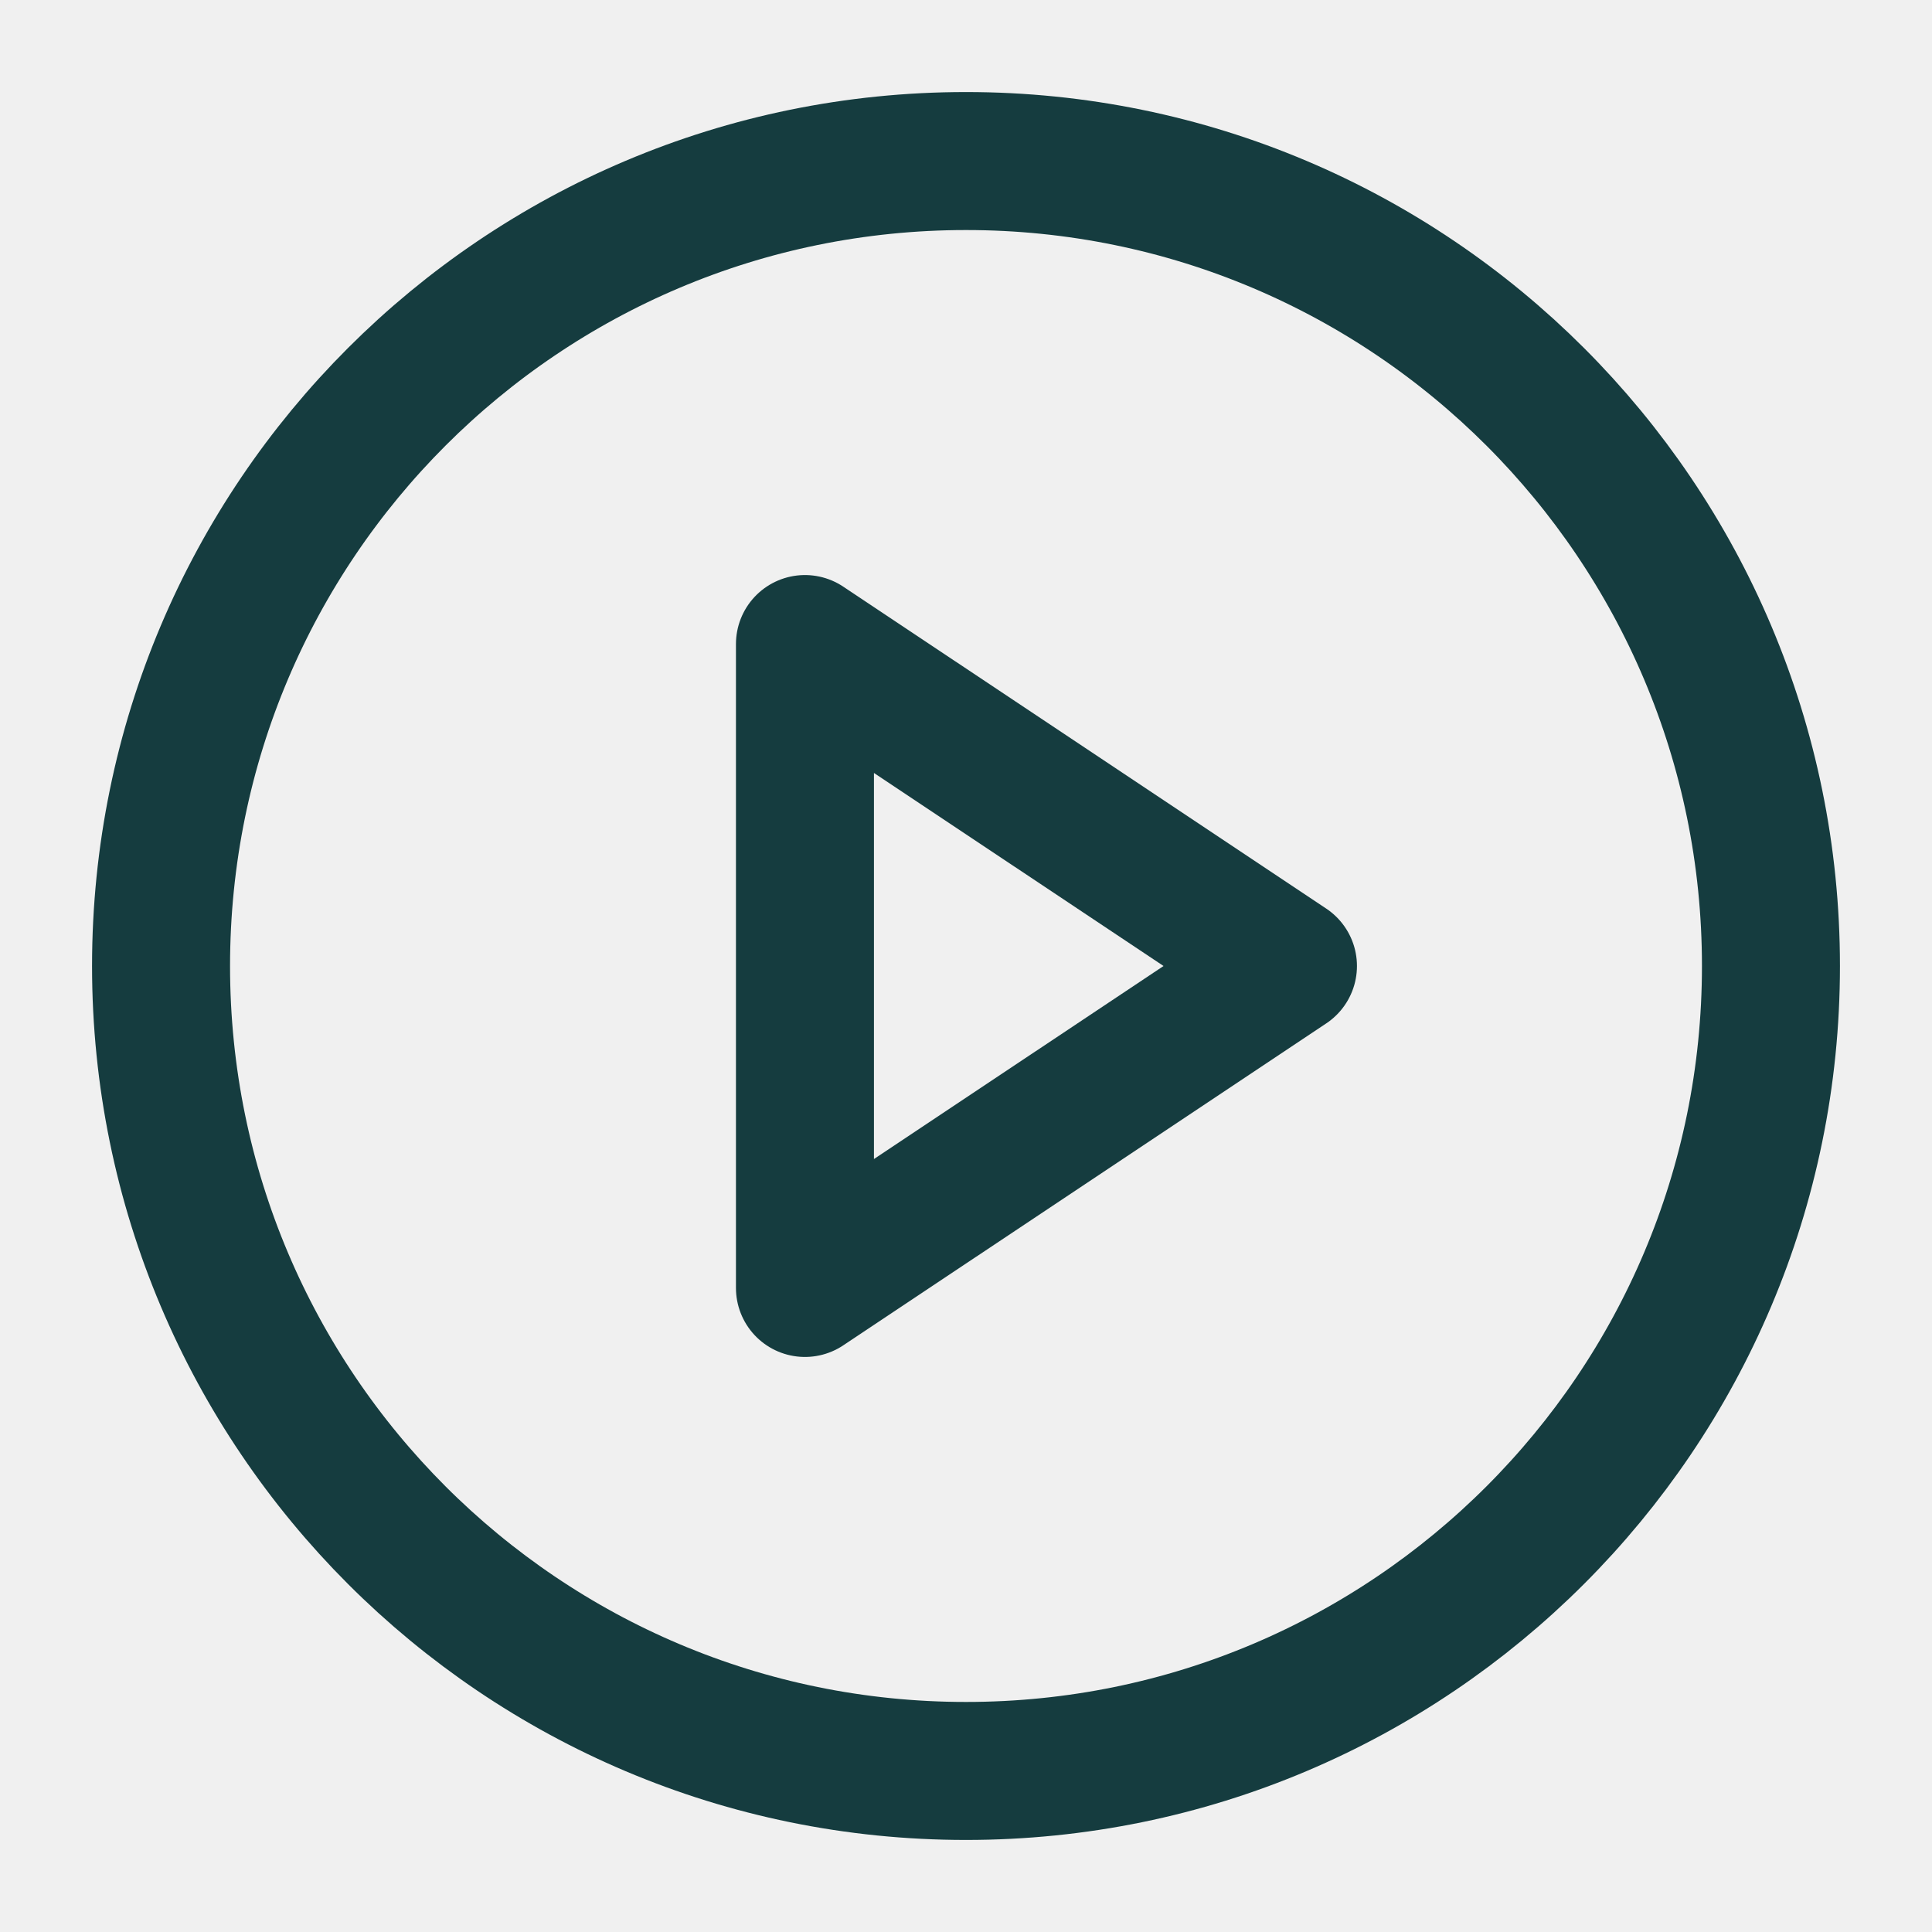
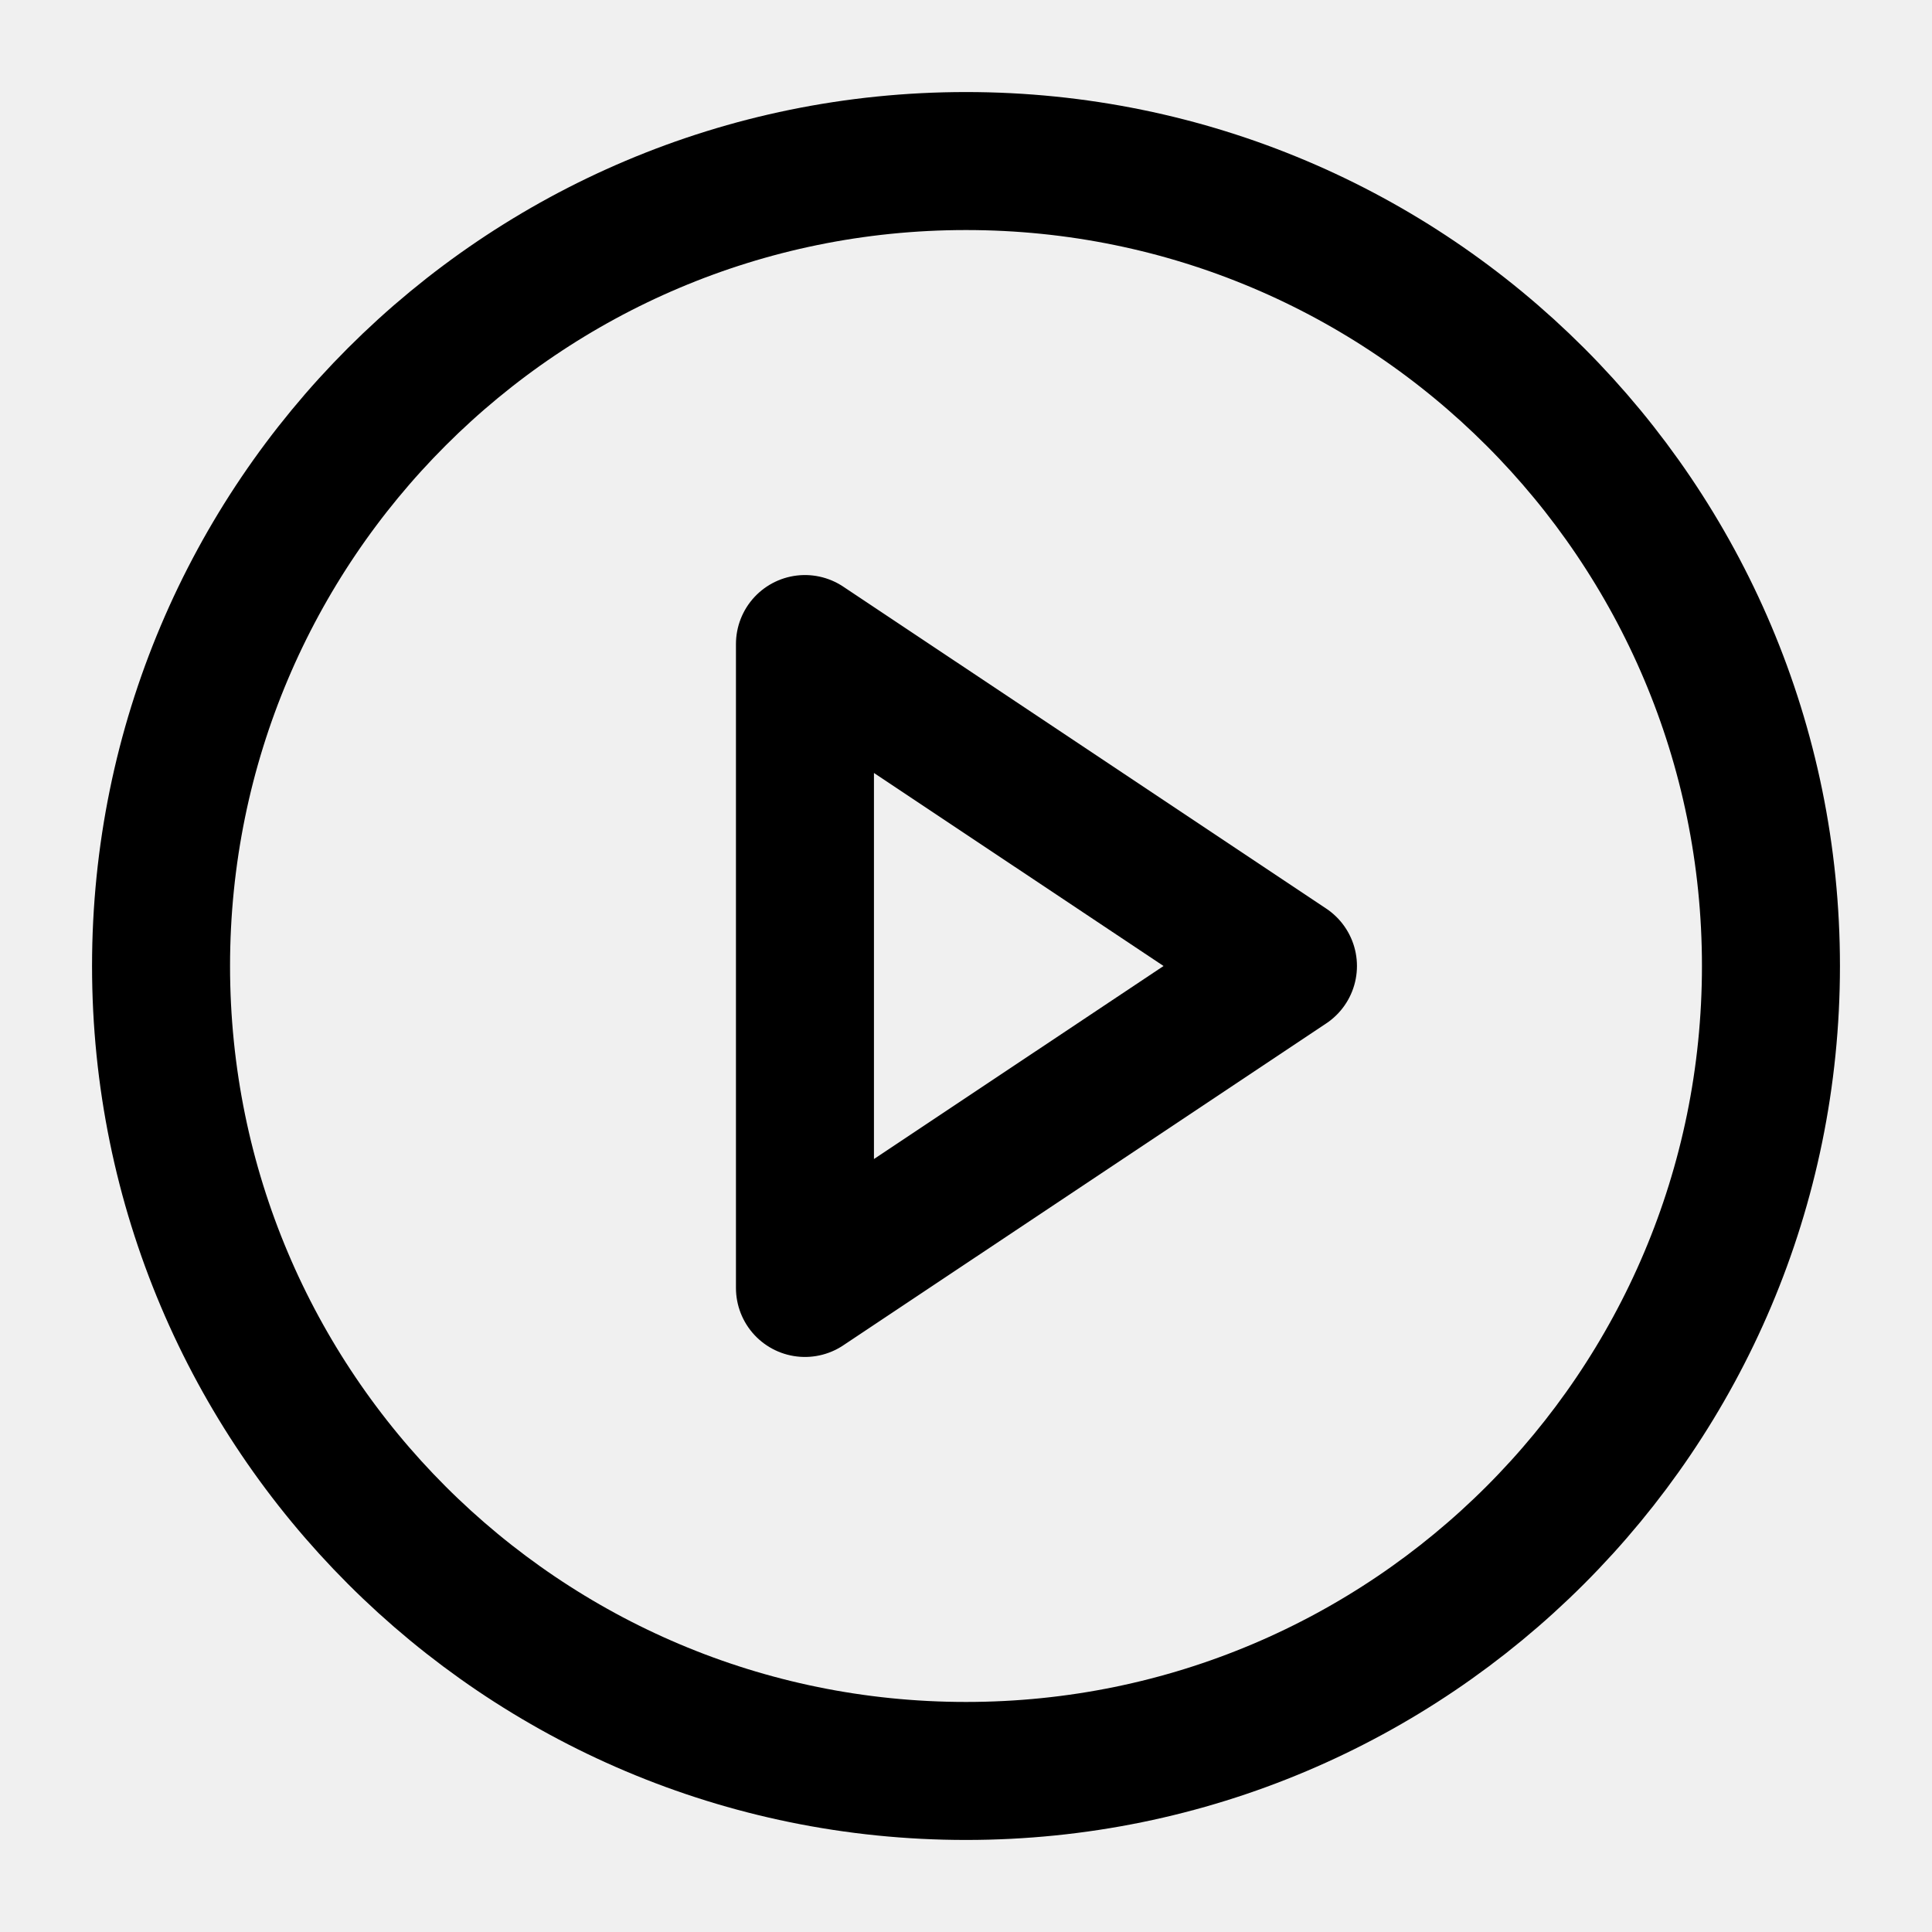
<svg xmlns="http://www.w3.org/2000/svg" width="14" height="14" viewBox="0 0 14 14" fill="none">
  <g clip-path="url(#clip0_381_2590)">
-     <path d="M7 12.833C10.222 12.833 12.833 10.222 12.833 7C12.833 3.778 10.222 1.167 7 1.167C3.778 1.167 1.167 3.778 1.167 7C1.167 10.222 3.778 12.833 7 12.833Z" stroke="#153C3F" stroke-linecap="round" stroke-linejoin="round" />
-     <path d="M5.833 4.667L9.333 7L5.833 9.333V4.667Z" stroke="#153C3F" stroke-linecap="round" stroke-linejoin="round" />
+     <path d="M7 12.833C10.222 12.833 12.833 10.222 12.833 7C12.833 3.778 10.222 1.167 7 1.167C3.778 1.167 1.167 3.778 1.167 7C1.167 10.222 3.778 12.833 7 12.833Z" stroke="currentColor" stroke-linecap="round" stroke-linejoin="round" />
+     <path d="M5.833 4.667L9.333 7L5.833 9.333V4.667Z" stroke="currentColor" stroke-linecap="round" stroke-linejoin="round" />
  </g>
  <defs>
    <clipPath id="clip0_381_2590">
      <rect width="14" height="14" fill="white" />
    </clipPath>
  </defs>
</svg>
